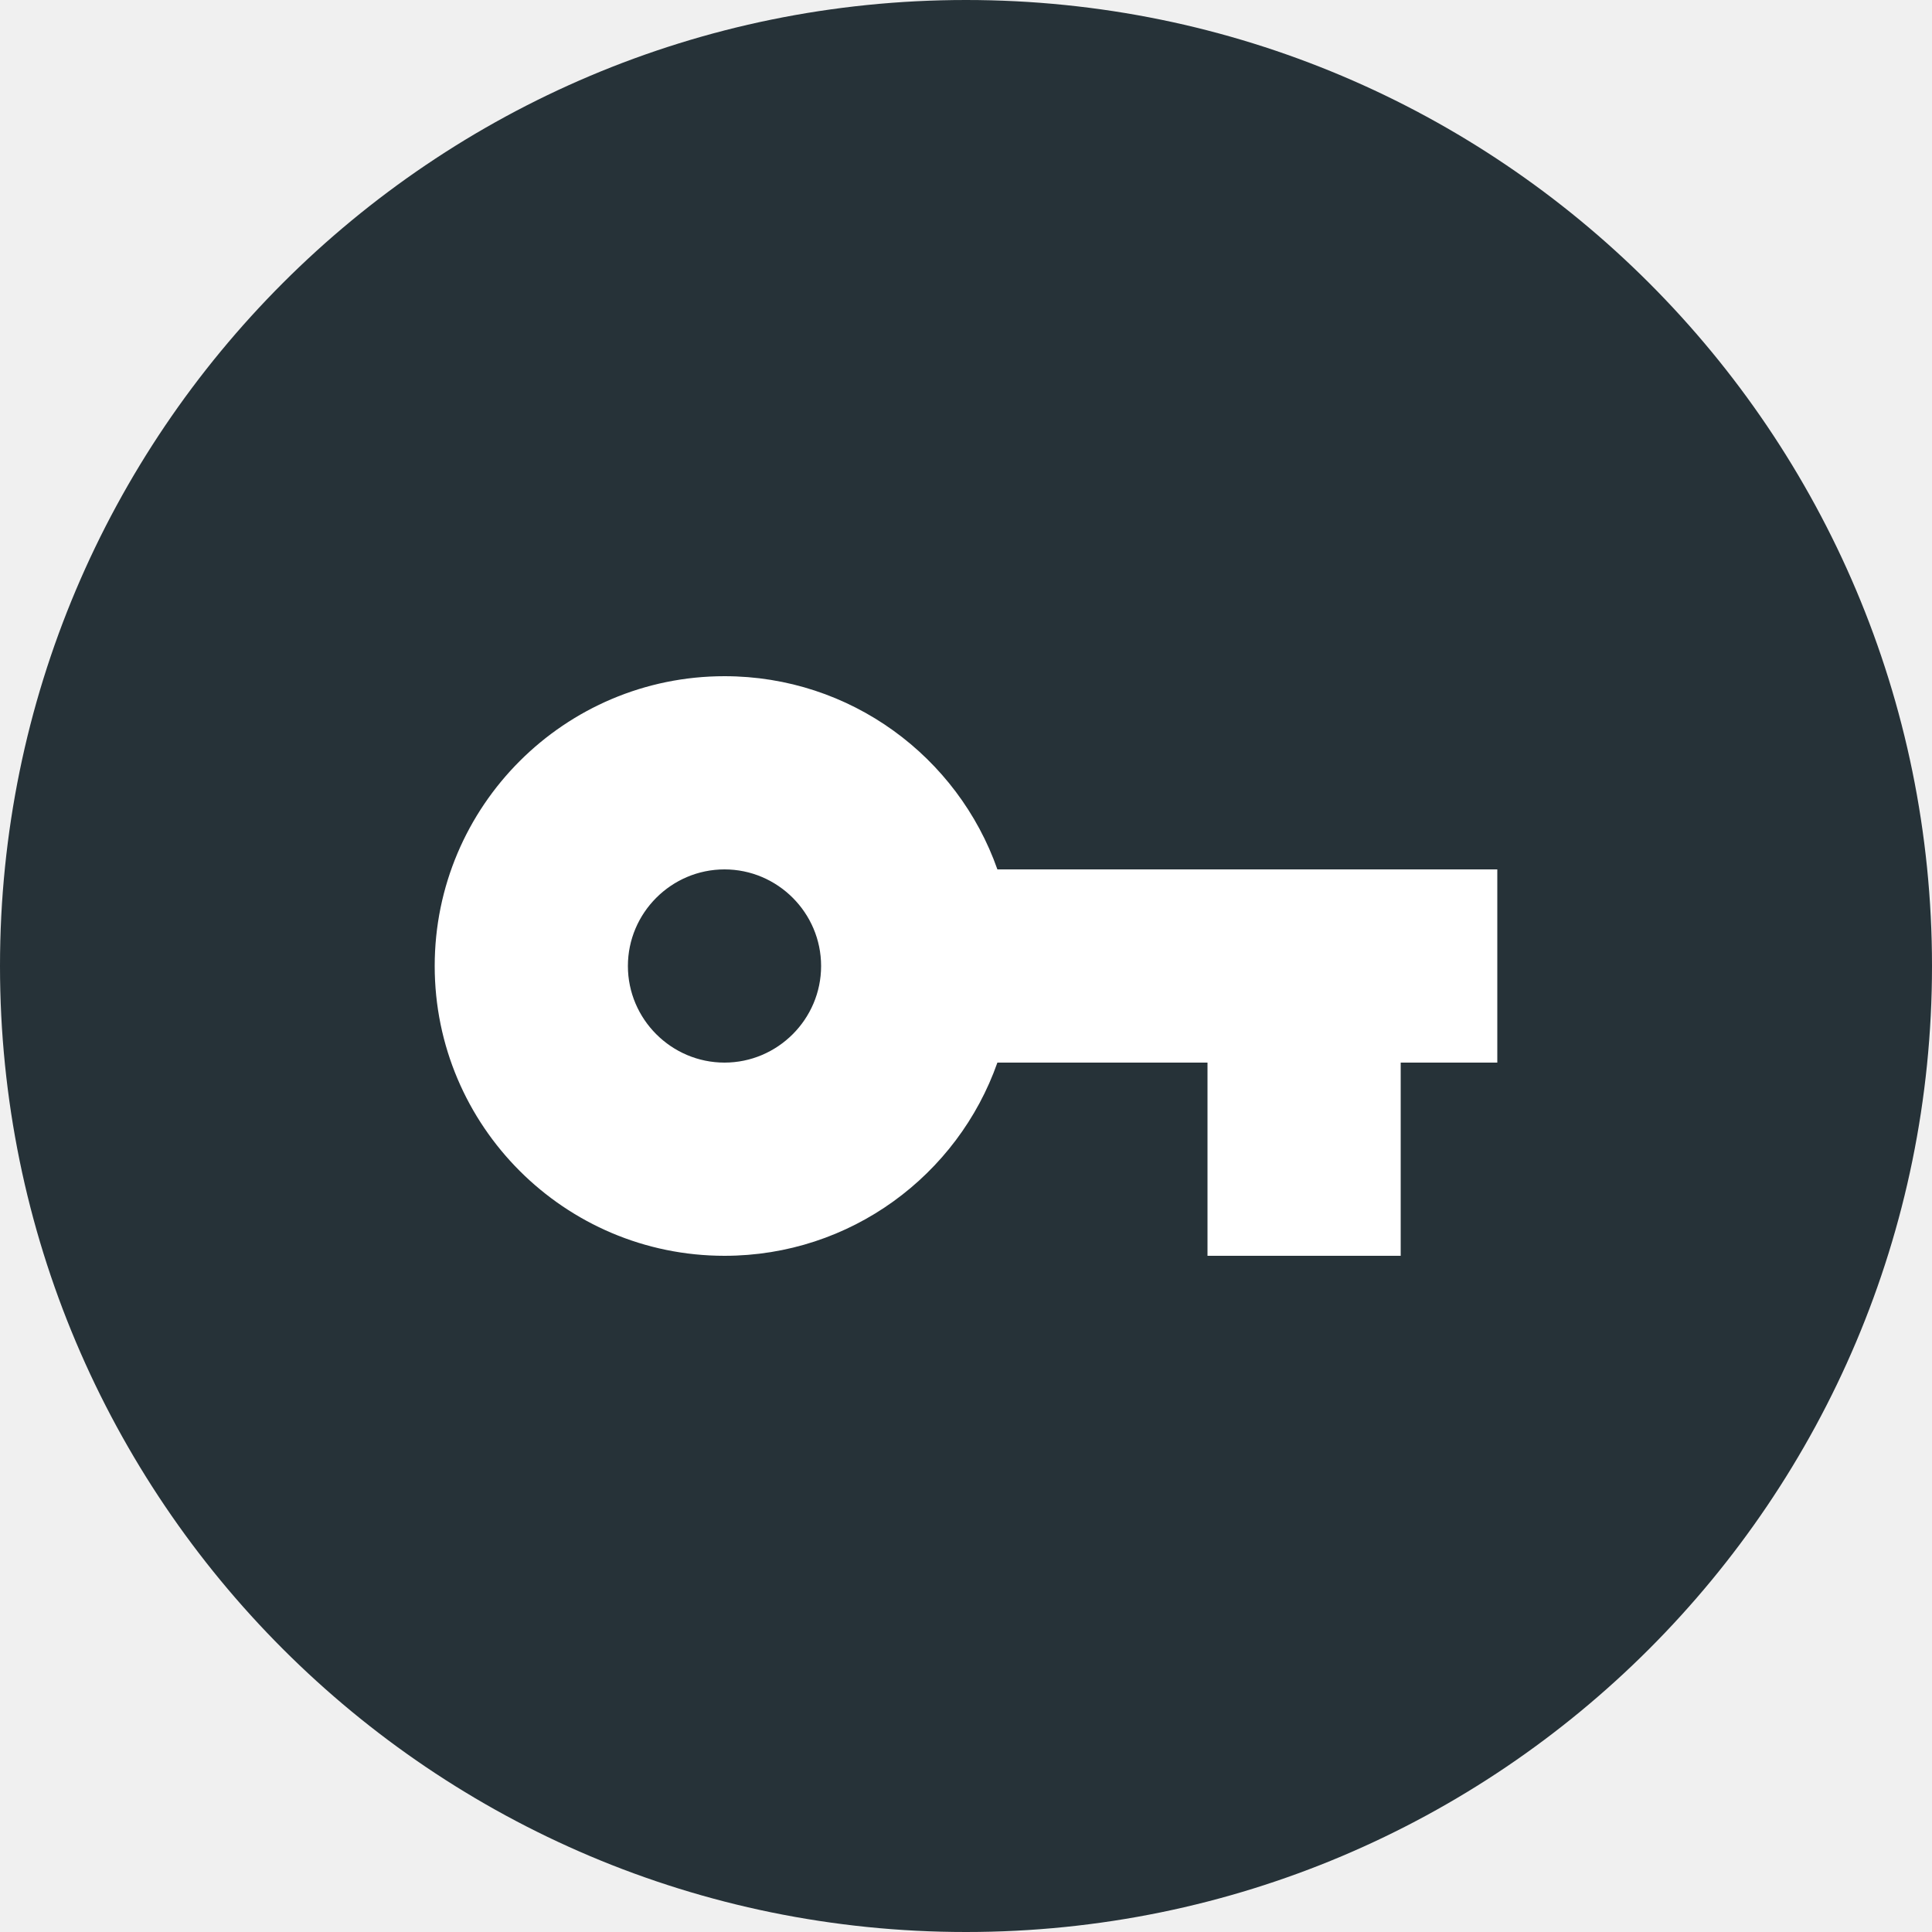
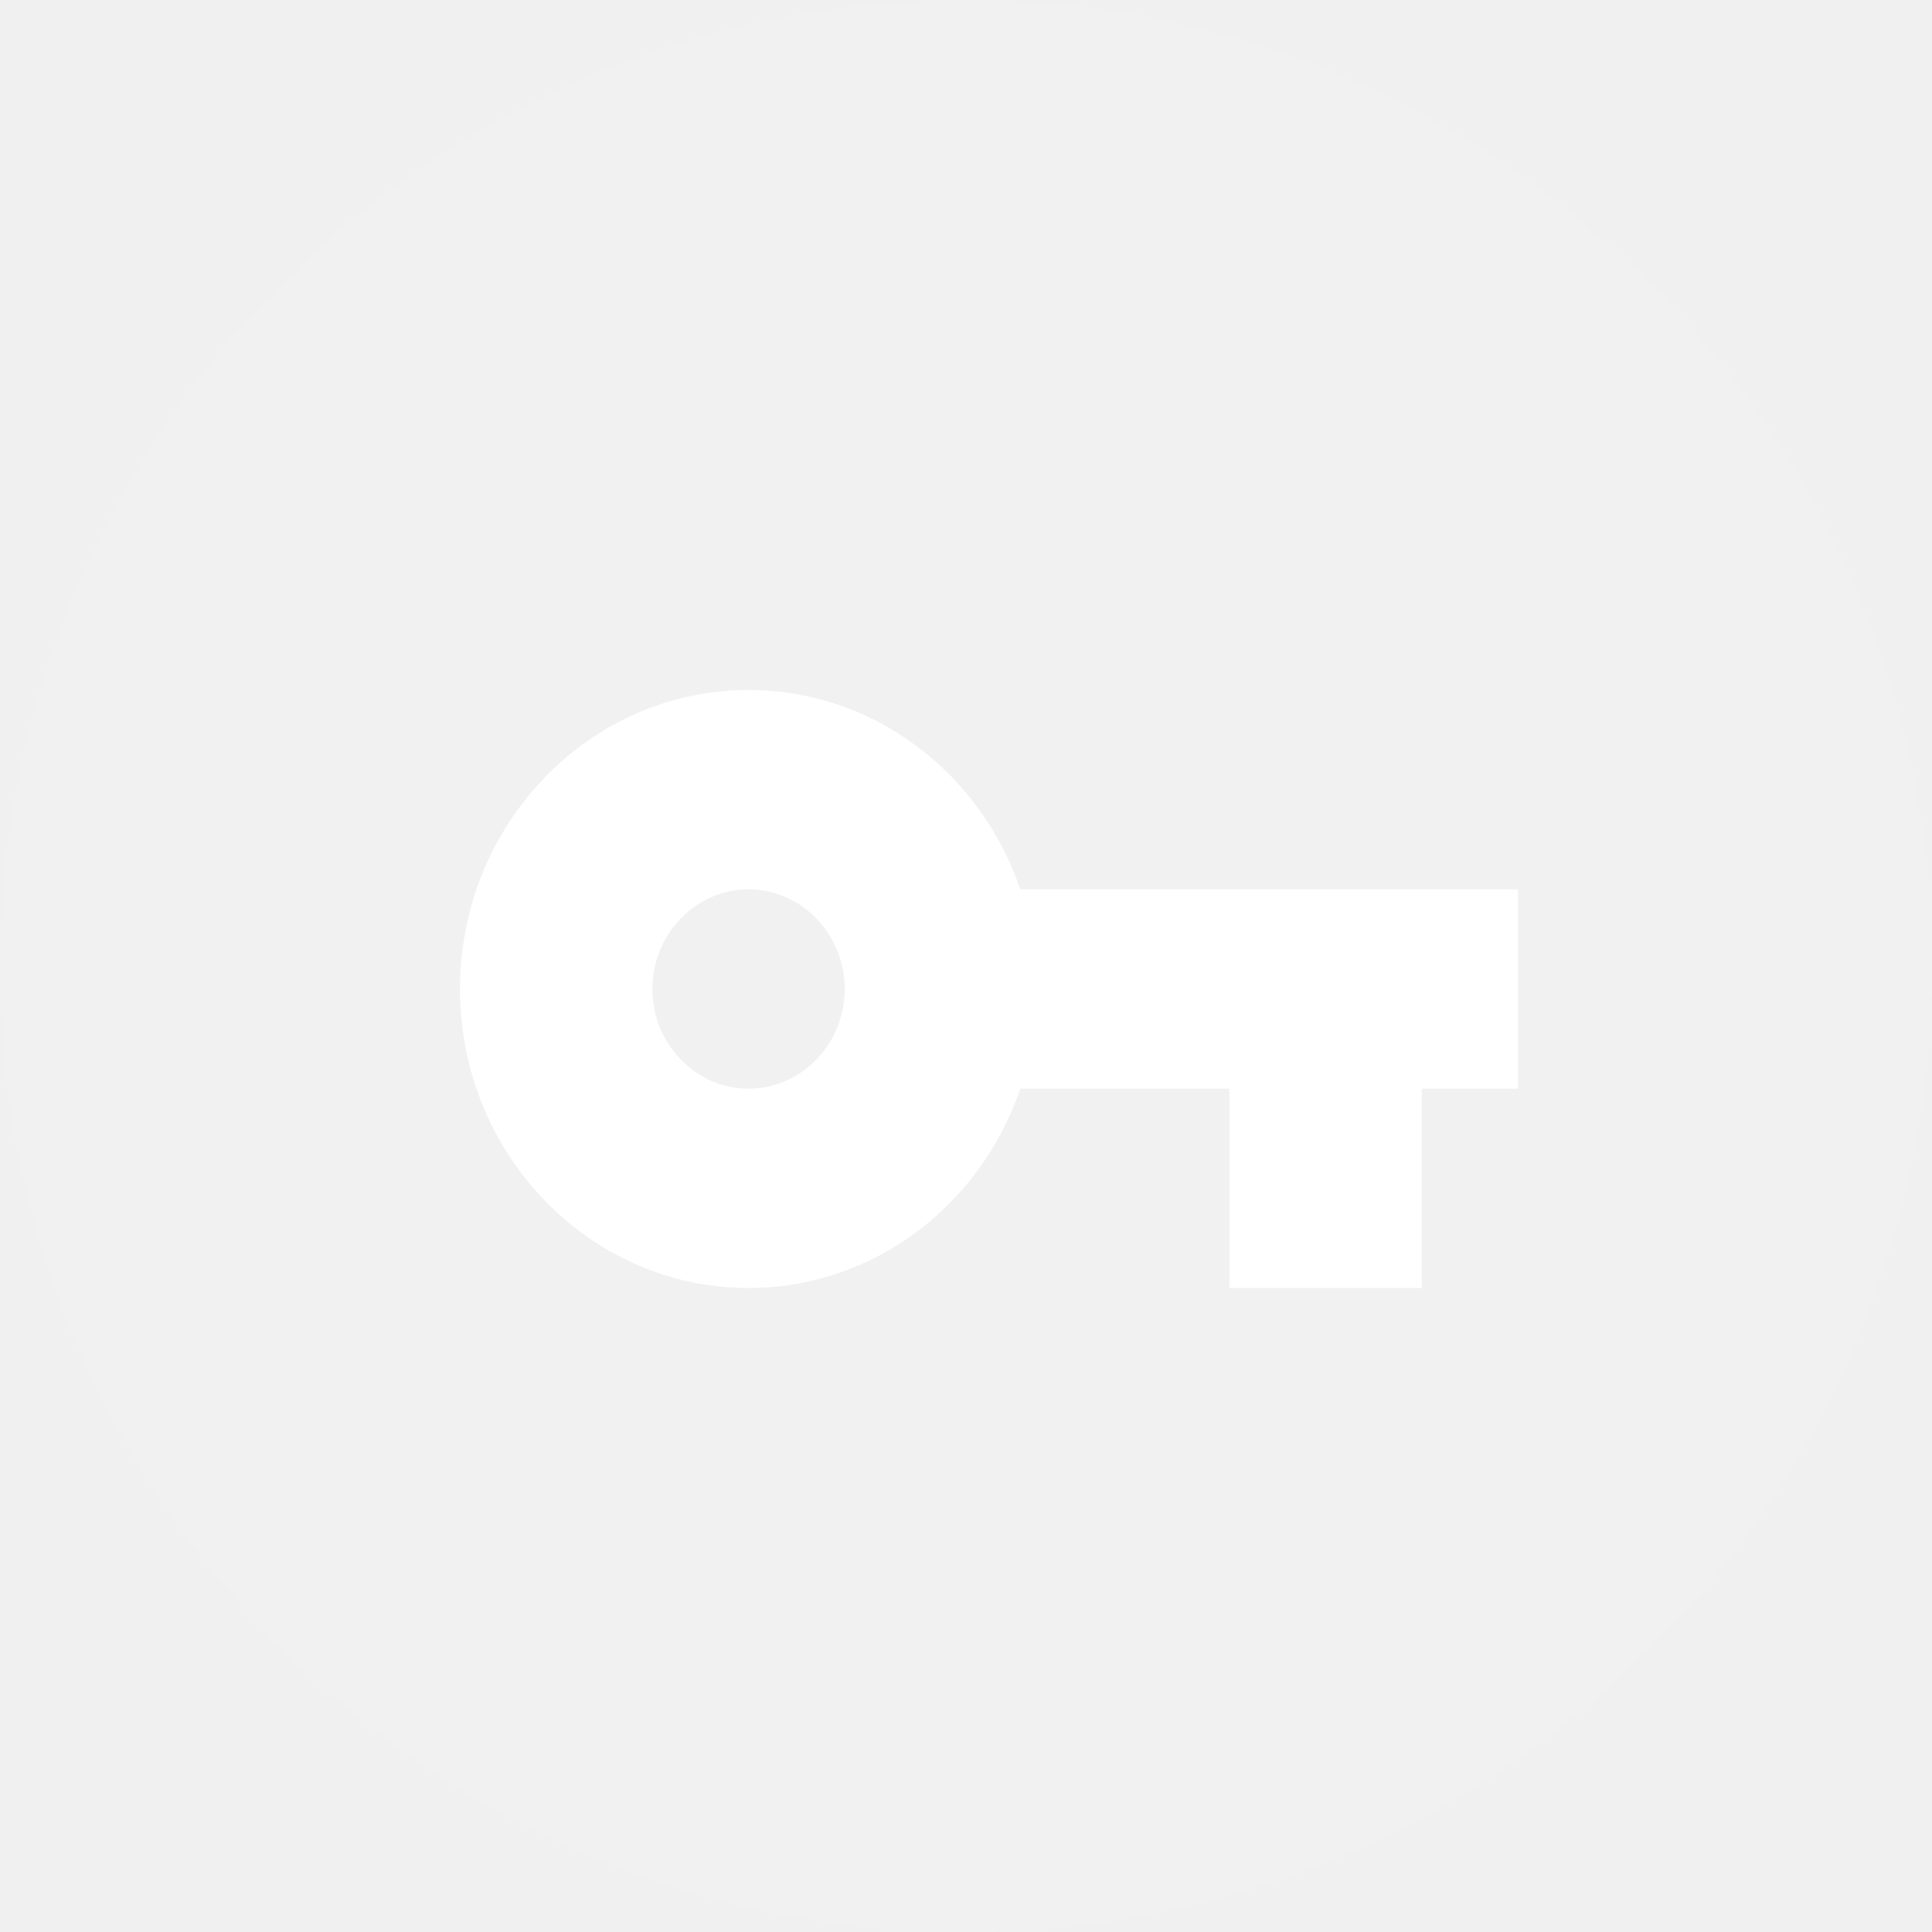
- <svg xmlns="http://www.w3.org/2000/svg" width="40px" height="40px" viewBox="0 0 40 40" version="1.1">
-   <defs />
-   <g id="Page-1" stroke="none" stroke-width="1" fill="none" fill-rule="evenodd">
-     <g id="key-004" transform="translate(-29, -370)">
-       <g id="key-avater" transform="translate(29, 370)">
-         <g>
-           <circle id="gradient" fill="#263238" transform="translate(20, 20) rotate(-270) translate(-20, -20) " cx="20" cy="20" r="20" />
-           <path d="M20.65,18 C19.83,15.67 17.61,14 15,14 C11.69,14 9,16.69 9,20 C9,23.31 11.69,26 15,26 C17.61,26 19.83,24.33 20.65,22 L25,22 L25,26 L29,26 L29,22 L31,22 L31,18 L20.65,18 Z M15,22 C13.9,22 13,21.1 13,20 C13,18.9 13.9,18 15,18 C16.1,18 17,18.9 17,20 C17,21.1 16.1,22 15,22 Z" id="Shape" fill="#FFFFFF" fill-rule="nonzero" />
-         </g>
+ <svg xmlns="http://www.w3.org/2000/svg" width="42px" height="42px" viewBox="0 0 42 42" version="1.1">
+   <g id="Symbols" stroke="none" stroke-width="1" fill="none" fill-rule="evenodd">
+     <g id="kays" transform="translate(-30, -164)" fill="#FFFFFF">
+       <g id="Group-6-Copy-6" transform="translate(30, 164)">
+         <circle id="gradient" fill-opacity="0.08" transform="translate(21, 21) rotate(-270) translate(-21, -21) " cx="21" cy="21" r="21" />
+         <path d="M22.18,19.333 C21.322,16.809 19.001,15 16.273,15 C12.812,15 10,17.914 10,21.5 C10,25.086 12.812,28 16.273,28 C19.001,28 21.322,26.191 22.18,23.667 L26.727,23.667 L26.727,28 L30.909,28 L30.909,23.667 L33,23.667 L33,19.333 L22.18,19.333 Z M16.273,23.667 C15.123,23.667 14.182,22.692 14.182,21.5 C14.182,20.308 15.123,19.333 16.273,19.333 C17.423,19.333 18.364,20.308 18.364,21.5 C18.364,22.692 17.423,23.667 16.273,23.667 Z" id="Shape" fill-rule="nonzero" />
      </g>
    </g>
  </g>
</svg>
